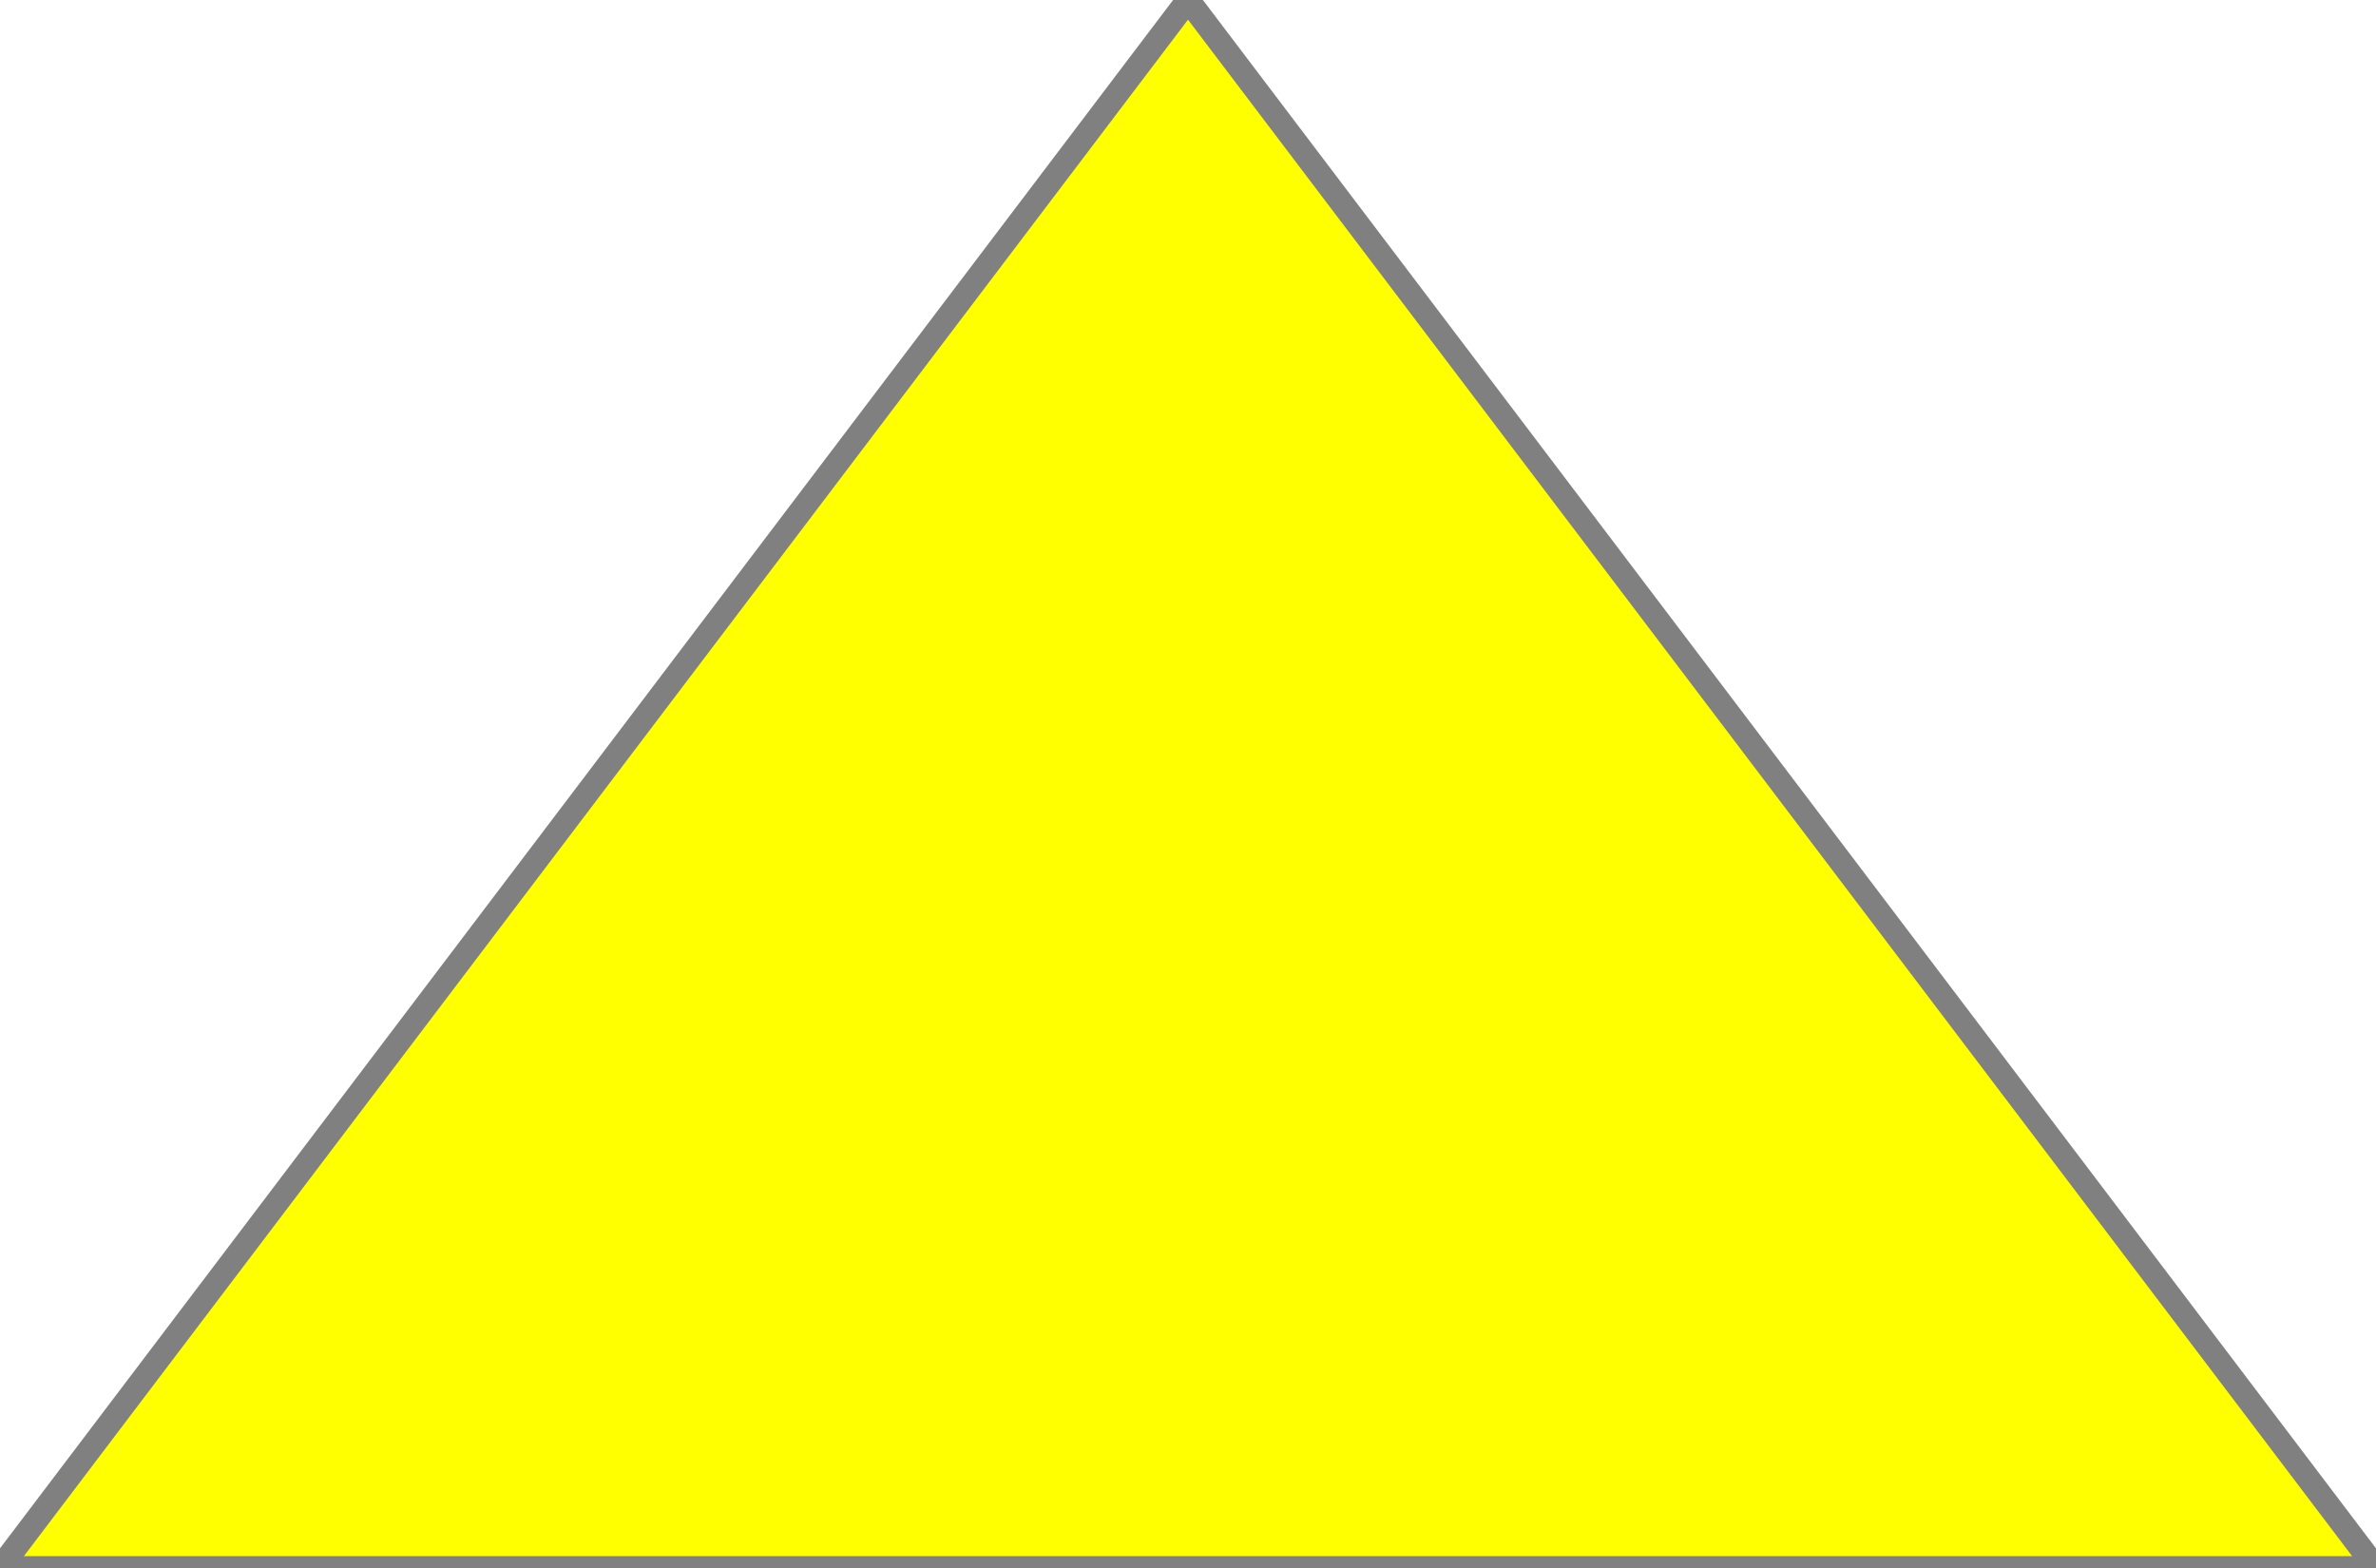
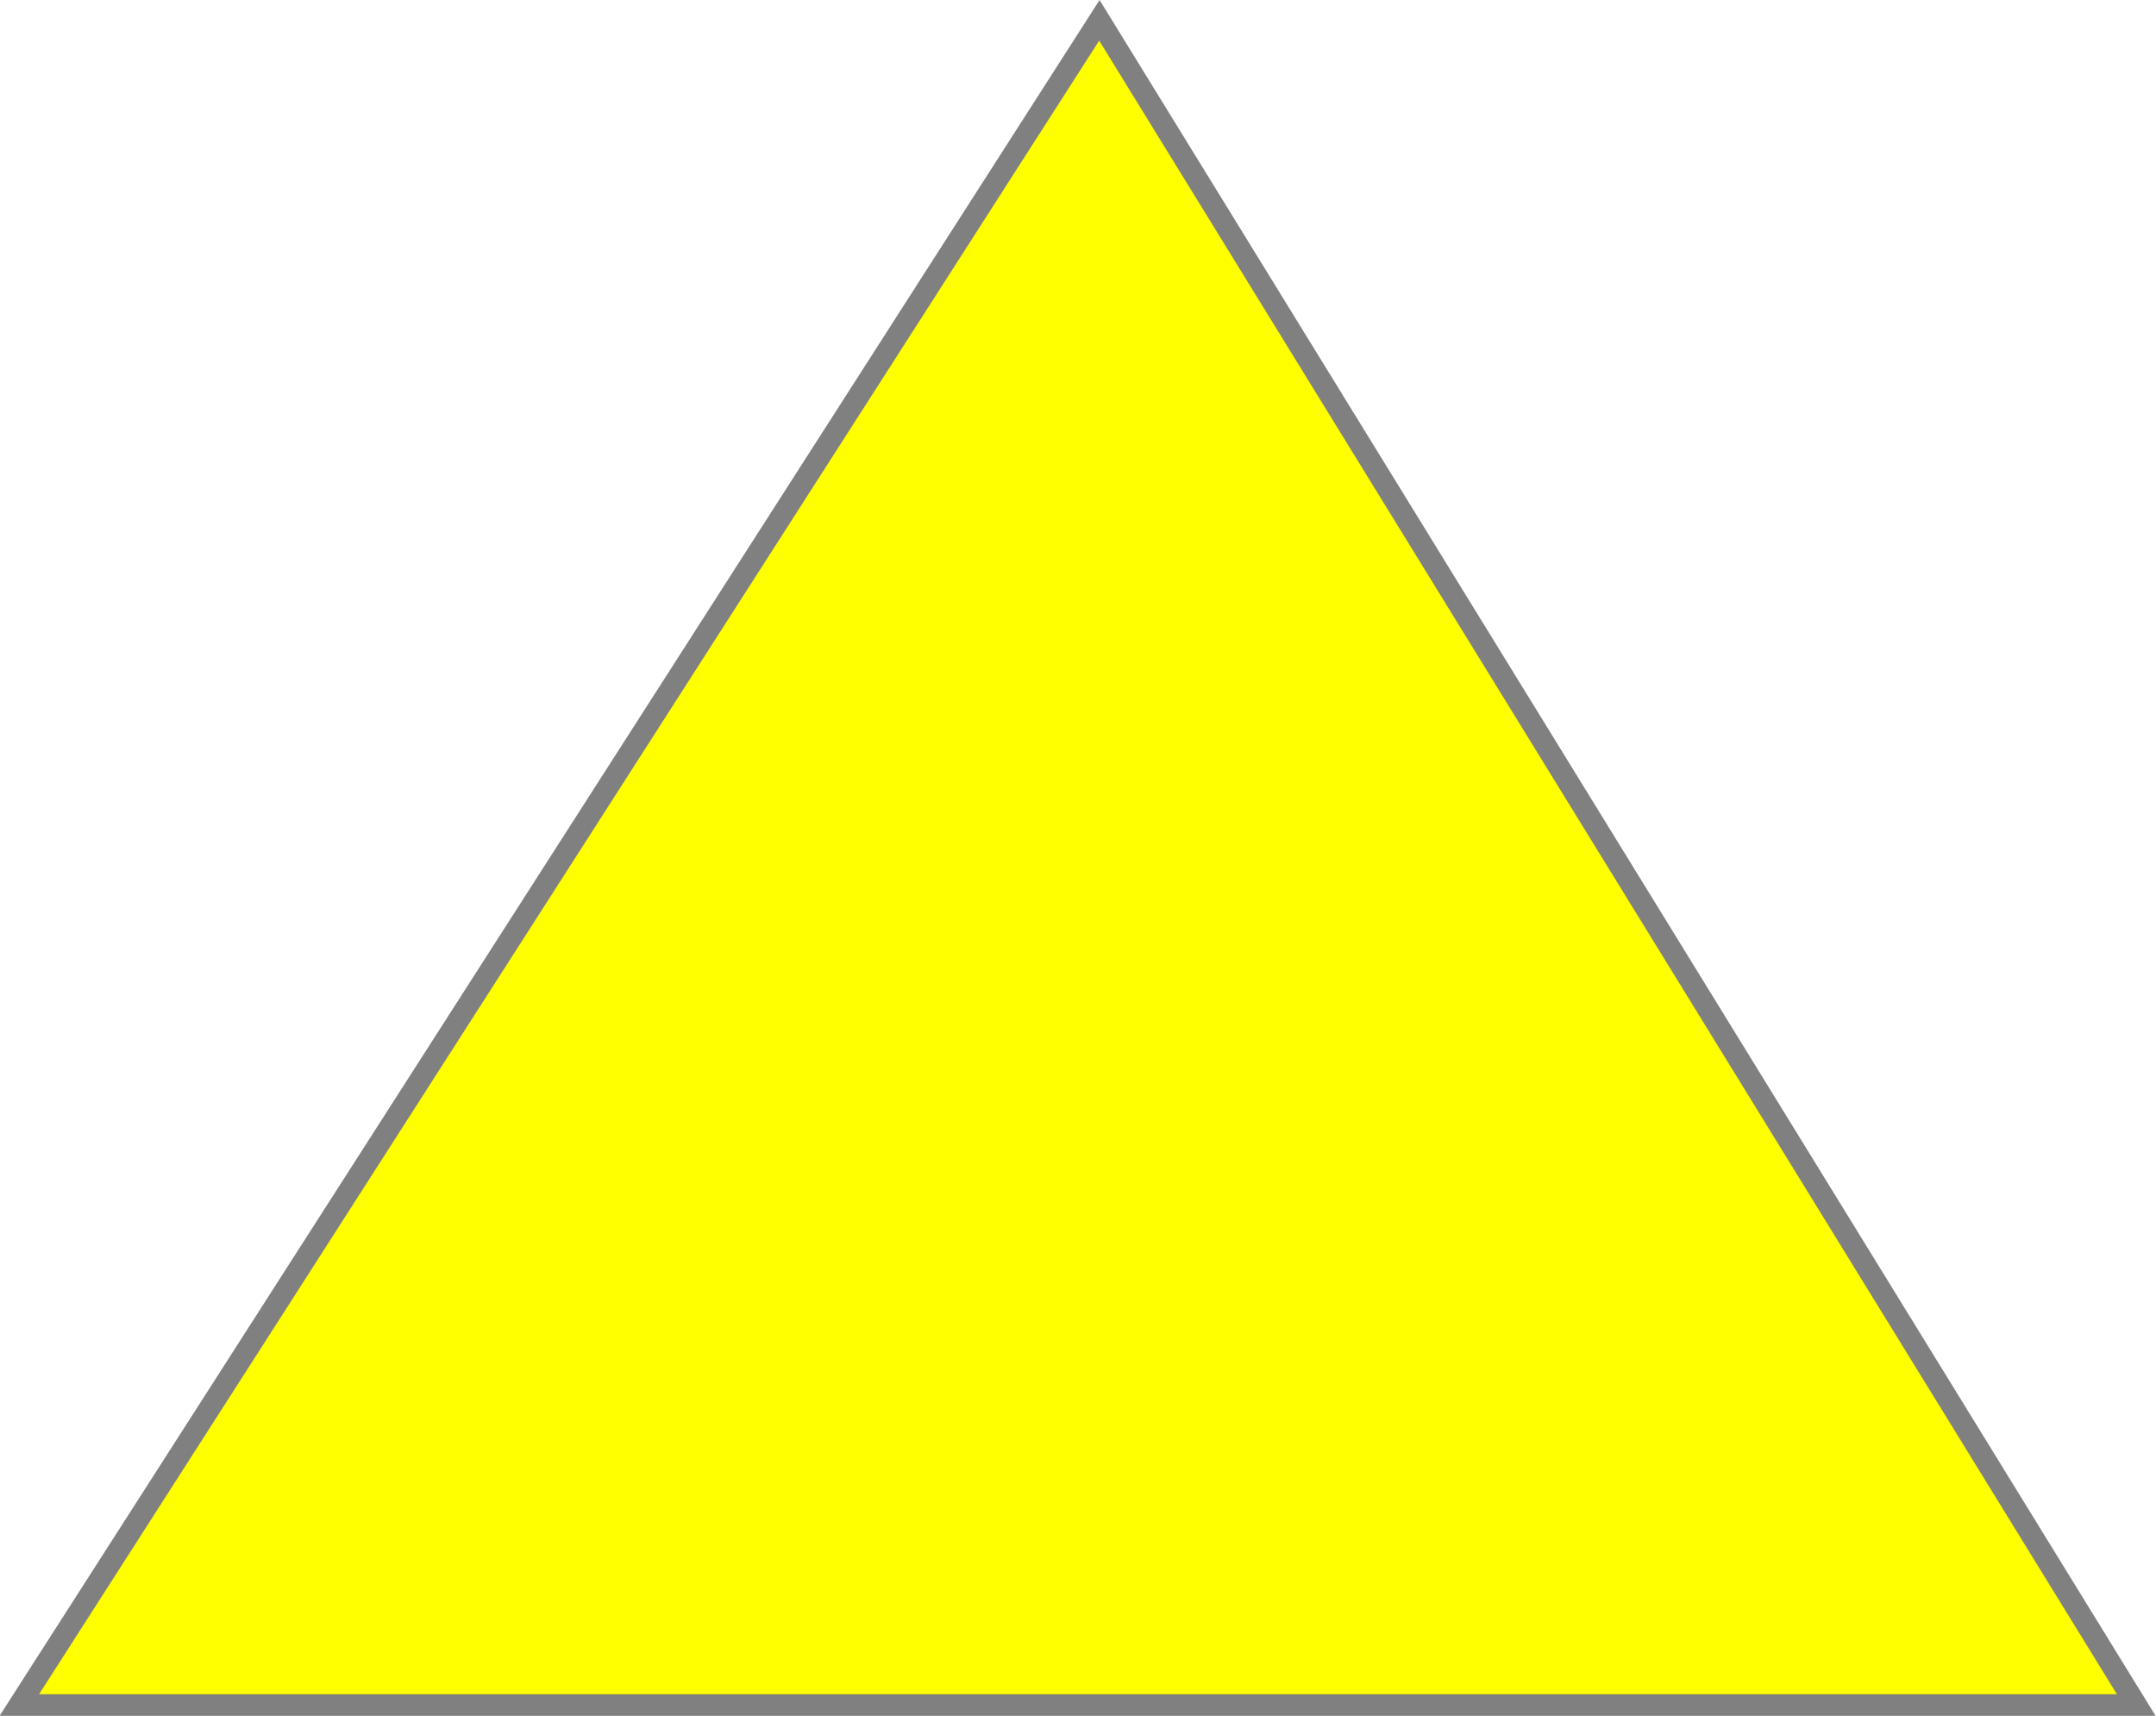
- <svg xmlns="http://www.w3.org/2000/svg" id="svg3449" version="1.1" height="66" width="100">
-   <g id="body" style="fill:#ffff00;fill-opacity:1;fill-rule:evenodd;stroke:#808080;stroke-width:1;stroke-linecap:butt;stroke-linejoin:miter;stroke-miterlimit:4;stroke-opacity:1;stroke-dasharray:none">
-     <path style="stroke-width:1;stroke:#808080" id="path3446" d="M0,66 L50,0 100,66z" />
+ <svg xmlns="http://www.w3.org/2000/svg" id="svg3449" version="1.1" height="79.44" width="99.809">
+   <defs id="defs8" />
+   <g id="body" style="fill:#ffff00;fill-opacity:1;fill-rule:evenodd;stroke:#808080;stroke-width:1;stroke-linecap:butt;stroke-linejoin:miter;stroke-miterlimit:4;stroke-dasharray:none;stroke-opacity:1" transform="translate(0.8947822,12.93998)">
+     <path style="stroke:#808080;stroke-width:1" id="path3446" d="M 0,66 50,-12 98,66 Z" />
  </g>
</svg>
